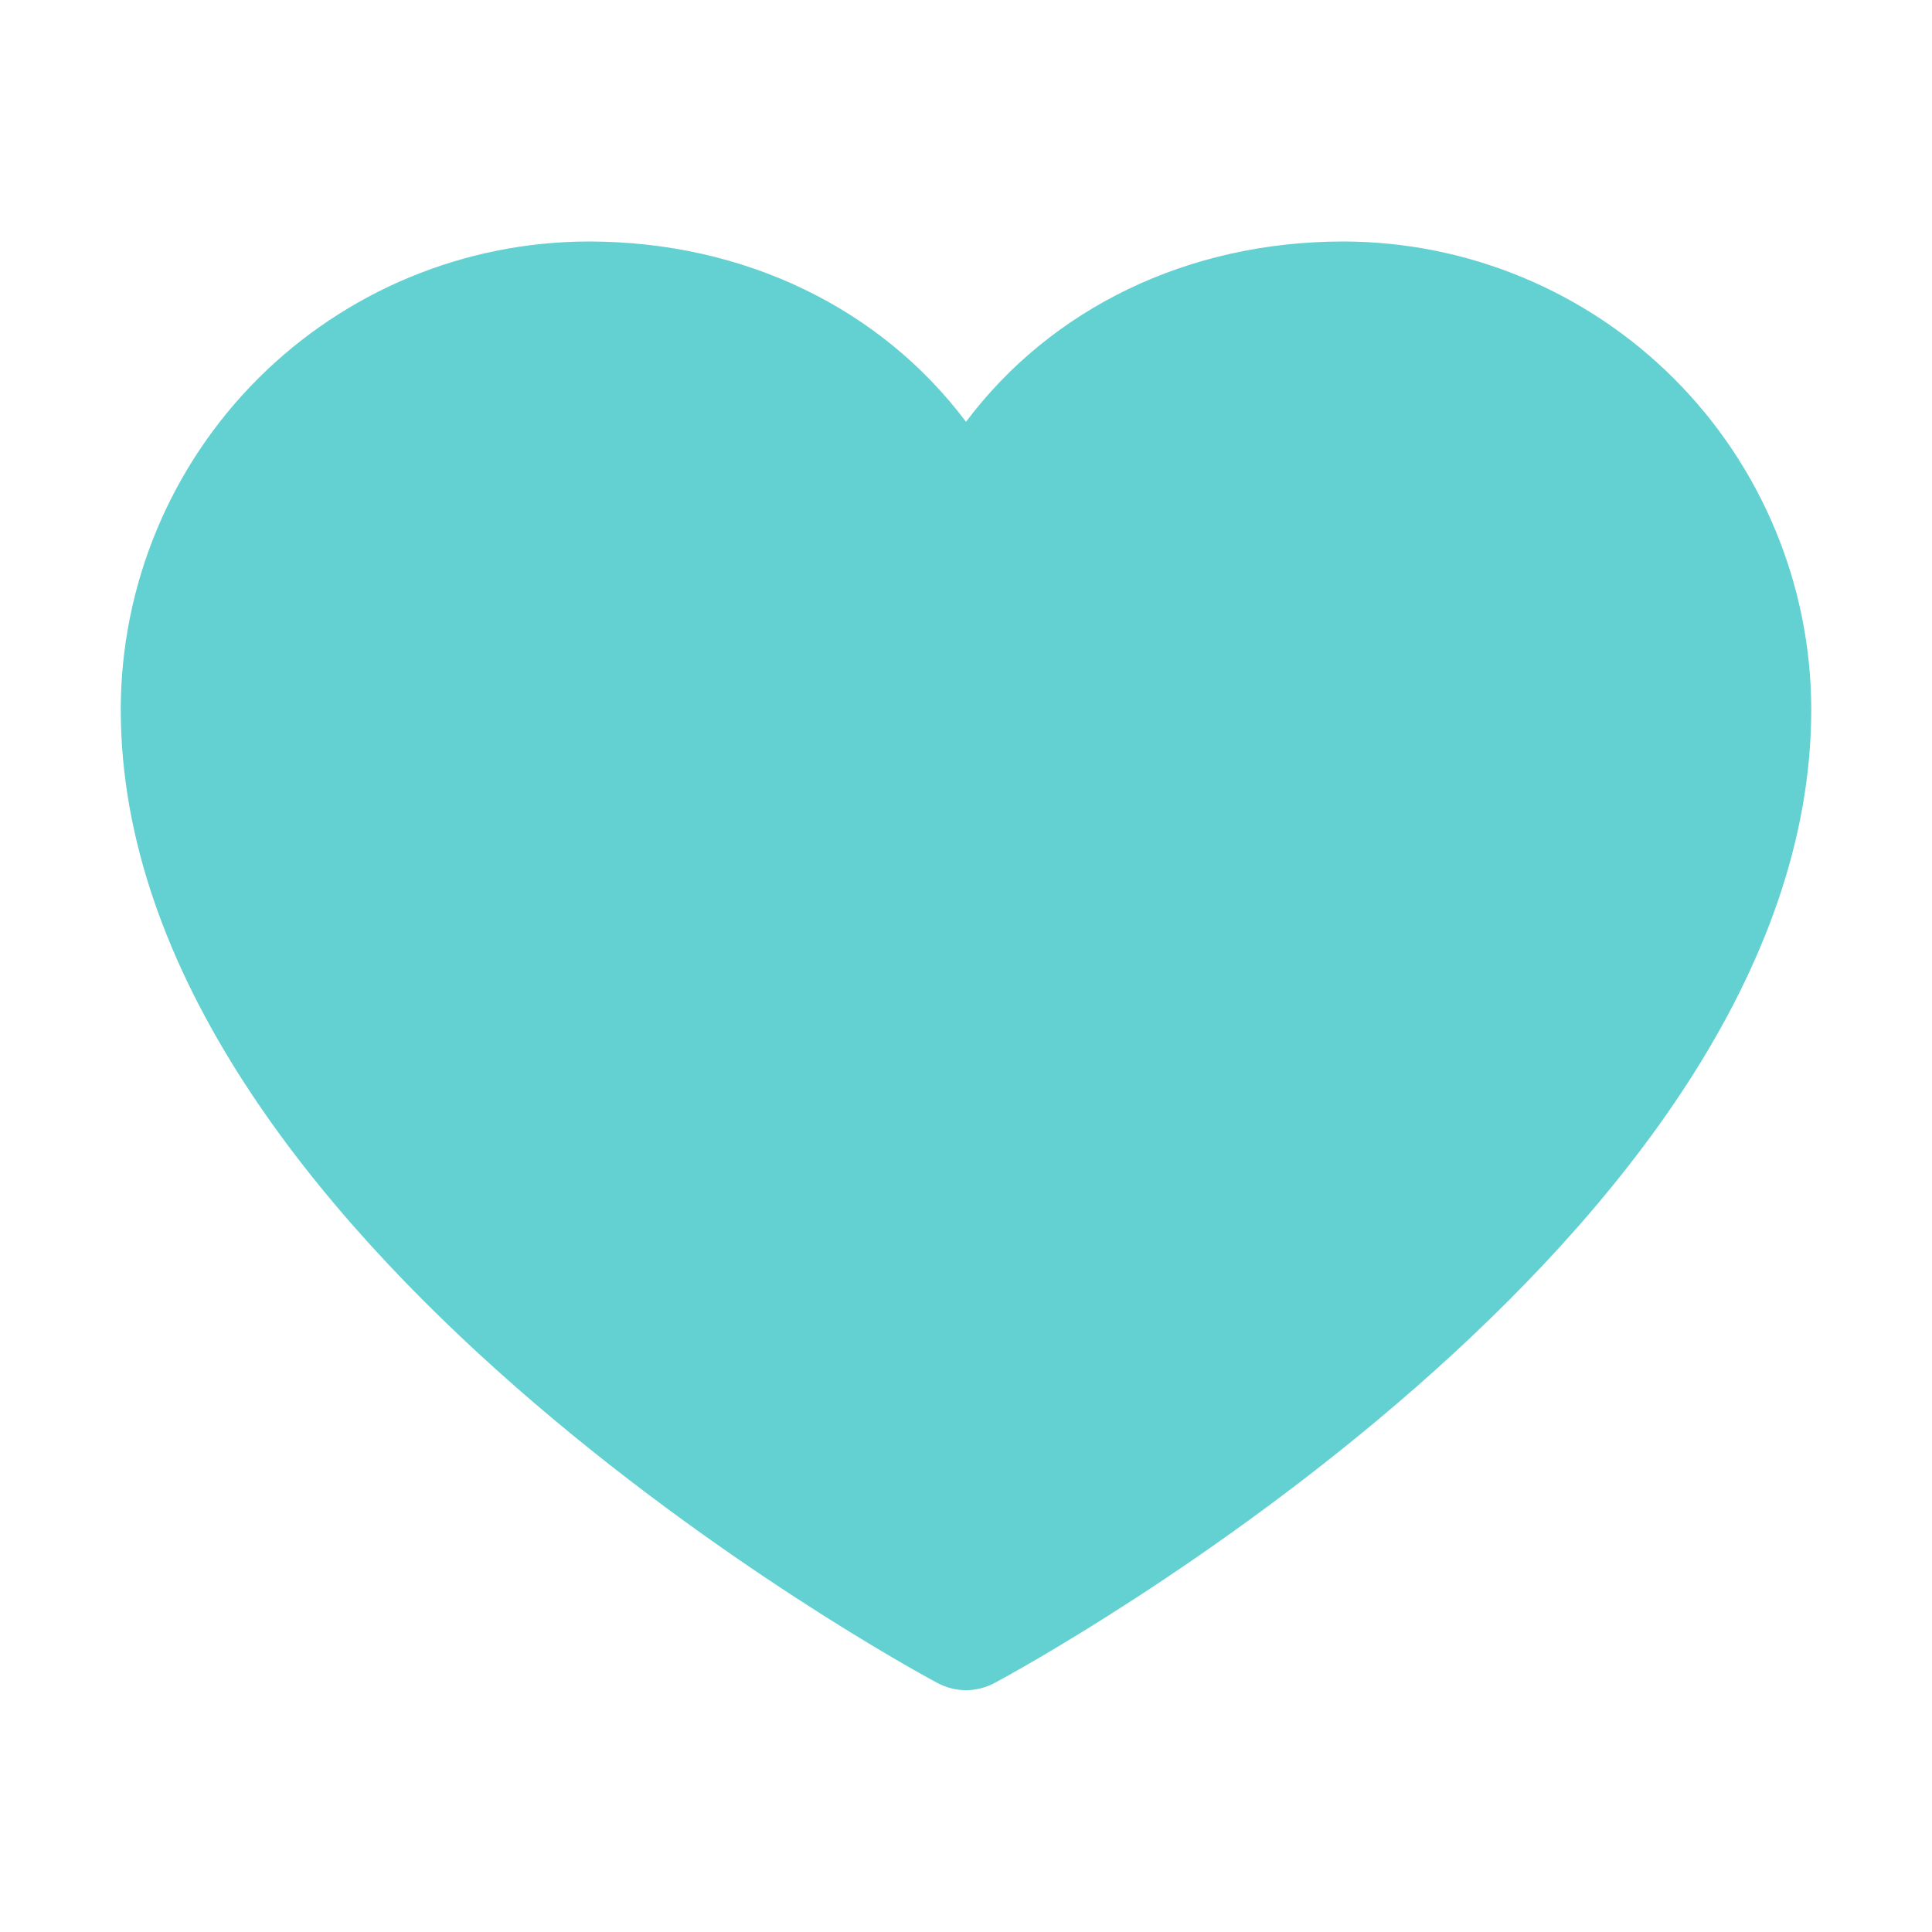
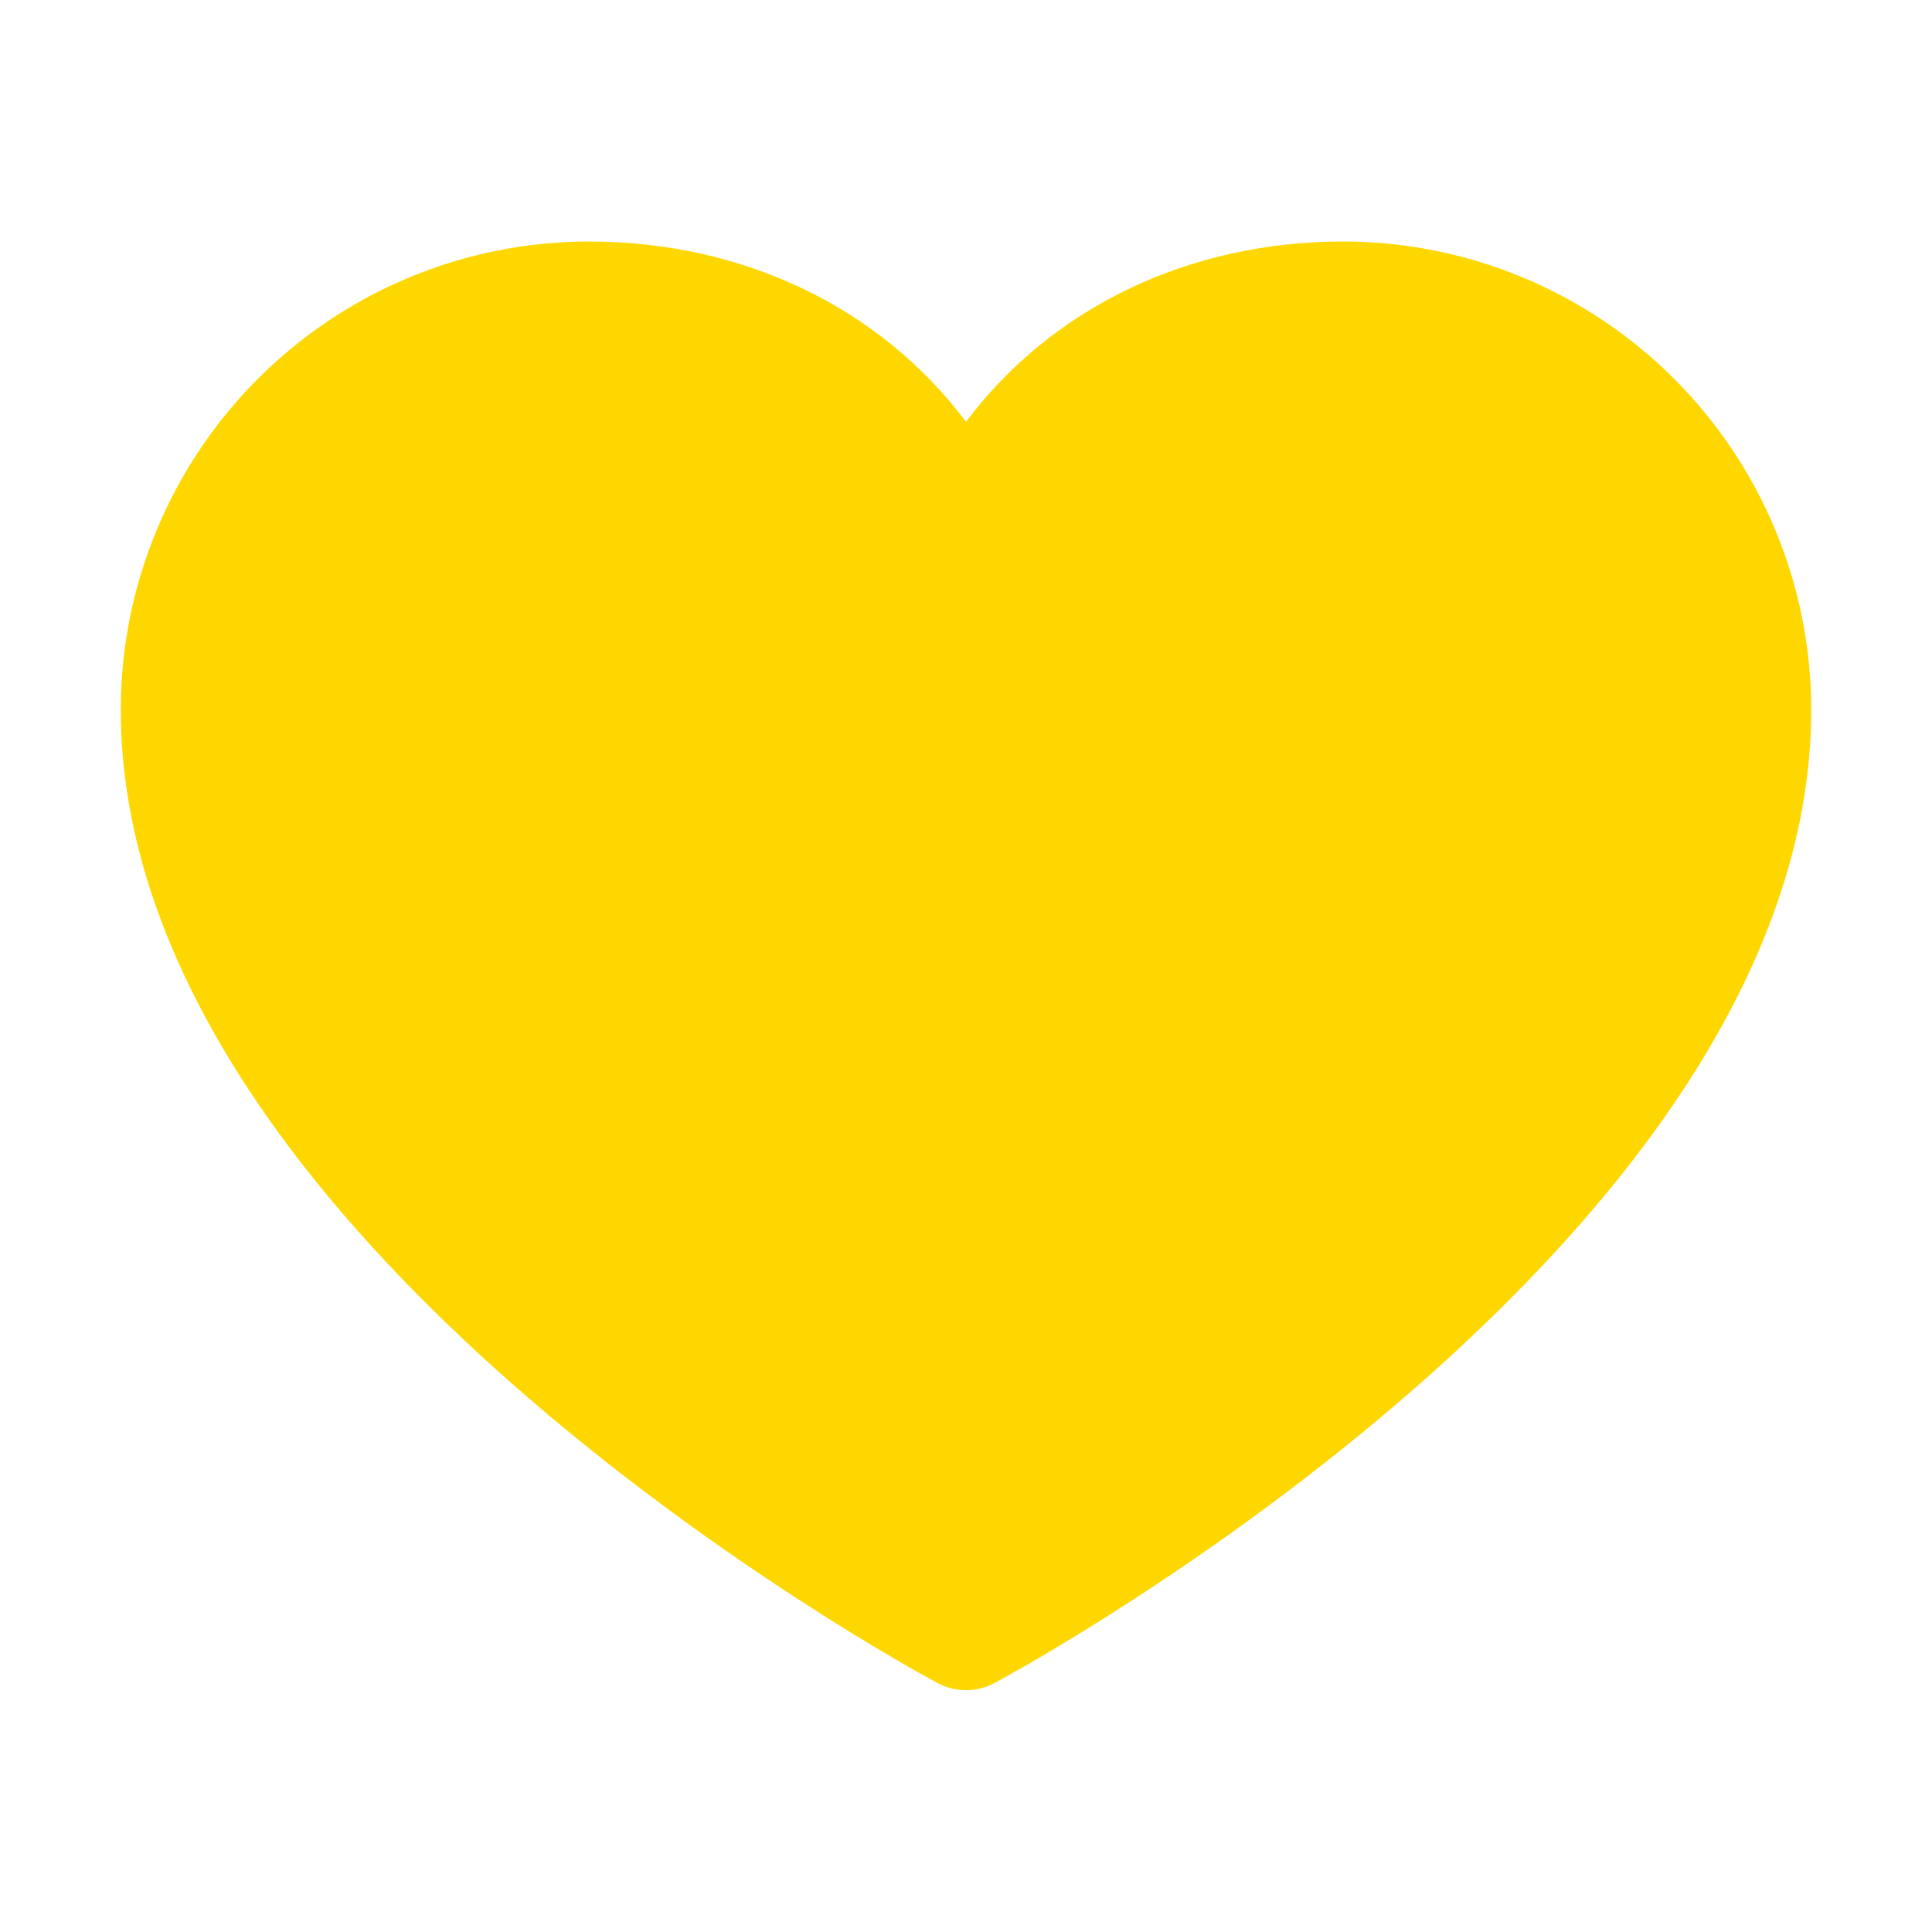
<svg xmlns="http://www.w3.org/2000/svg" width="64" height="64" viewBox="0 0 64 64" fill="none">
  <g id="Icon Like">
-     <path id="Vector" d="M60 23.5C60 41 34.053 55.165 32.947 55.75C32.656 55.907 32.331 55.989 32 55.989C31.669 55.989 31.344 55.907 31.052 55.75C29.948 55.165 4 41 4 23.5C4.005 19.391 5.639 15.451 8.545 12.545C11.451 9.639 15.391 8.005 19.5 8C24.663 8 29.183 10.22 32 13.973C34.818 10.22 39.337 8 44.5 8C48.609 8.005 52.549 9.639 55.455 12.545C58.361 15.451 59.995 19.391 60 23.5Z" fill="#63D1D1" />
+     <path id="Vector" d="M60 23.5C60 41 34.053 55.165 32.947 55.75C32.656 55.907 32.331 55.989 32 55.989C31.669 55.989 31.344 55.907 31.052 55.75C29.948 55.165 4 41 4 23.5C4.005 19.391 5.639 15.451 8.545 12.545C11.451 9.639 15.391 8.005 19.5 8C24.663 8 29.183 10.22 32 13.973C34.818 10.22 39.337 8 44.5 8C48.609 8.005 52.549 9.639 55.455 12.545C58.361 15.451 59.995 19.391 60 23.5Z" fill="#ffd700" />
  </g>
</svg>
